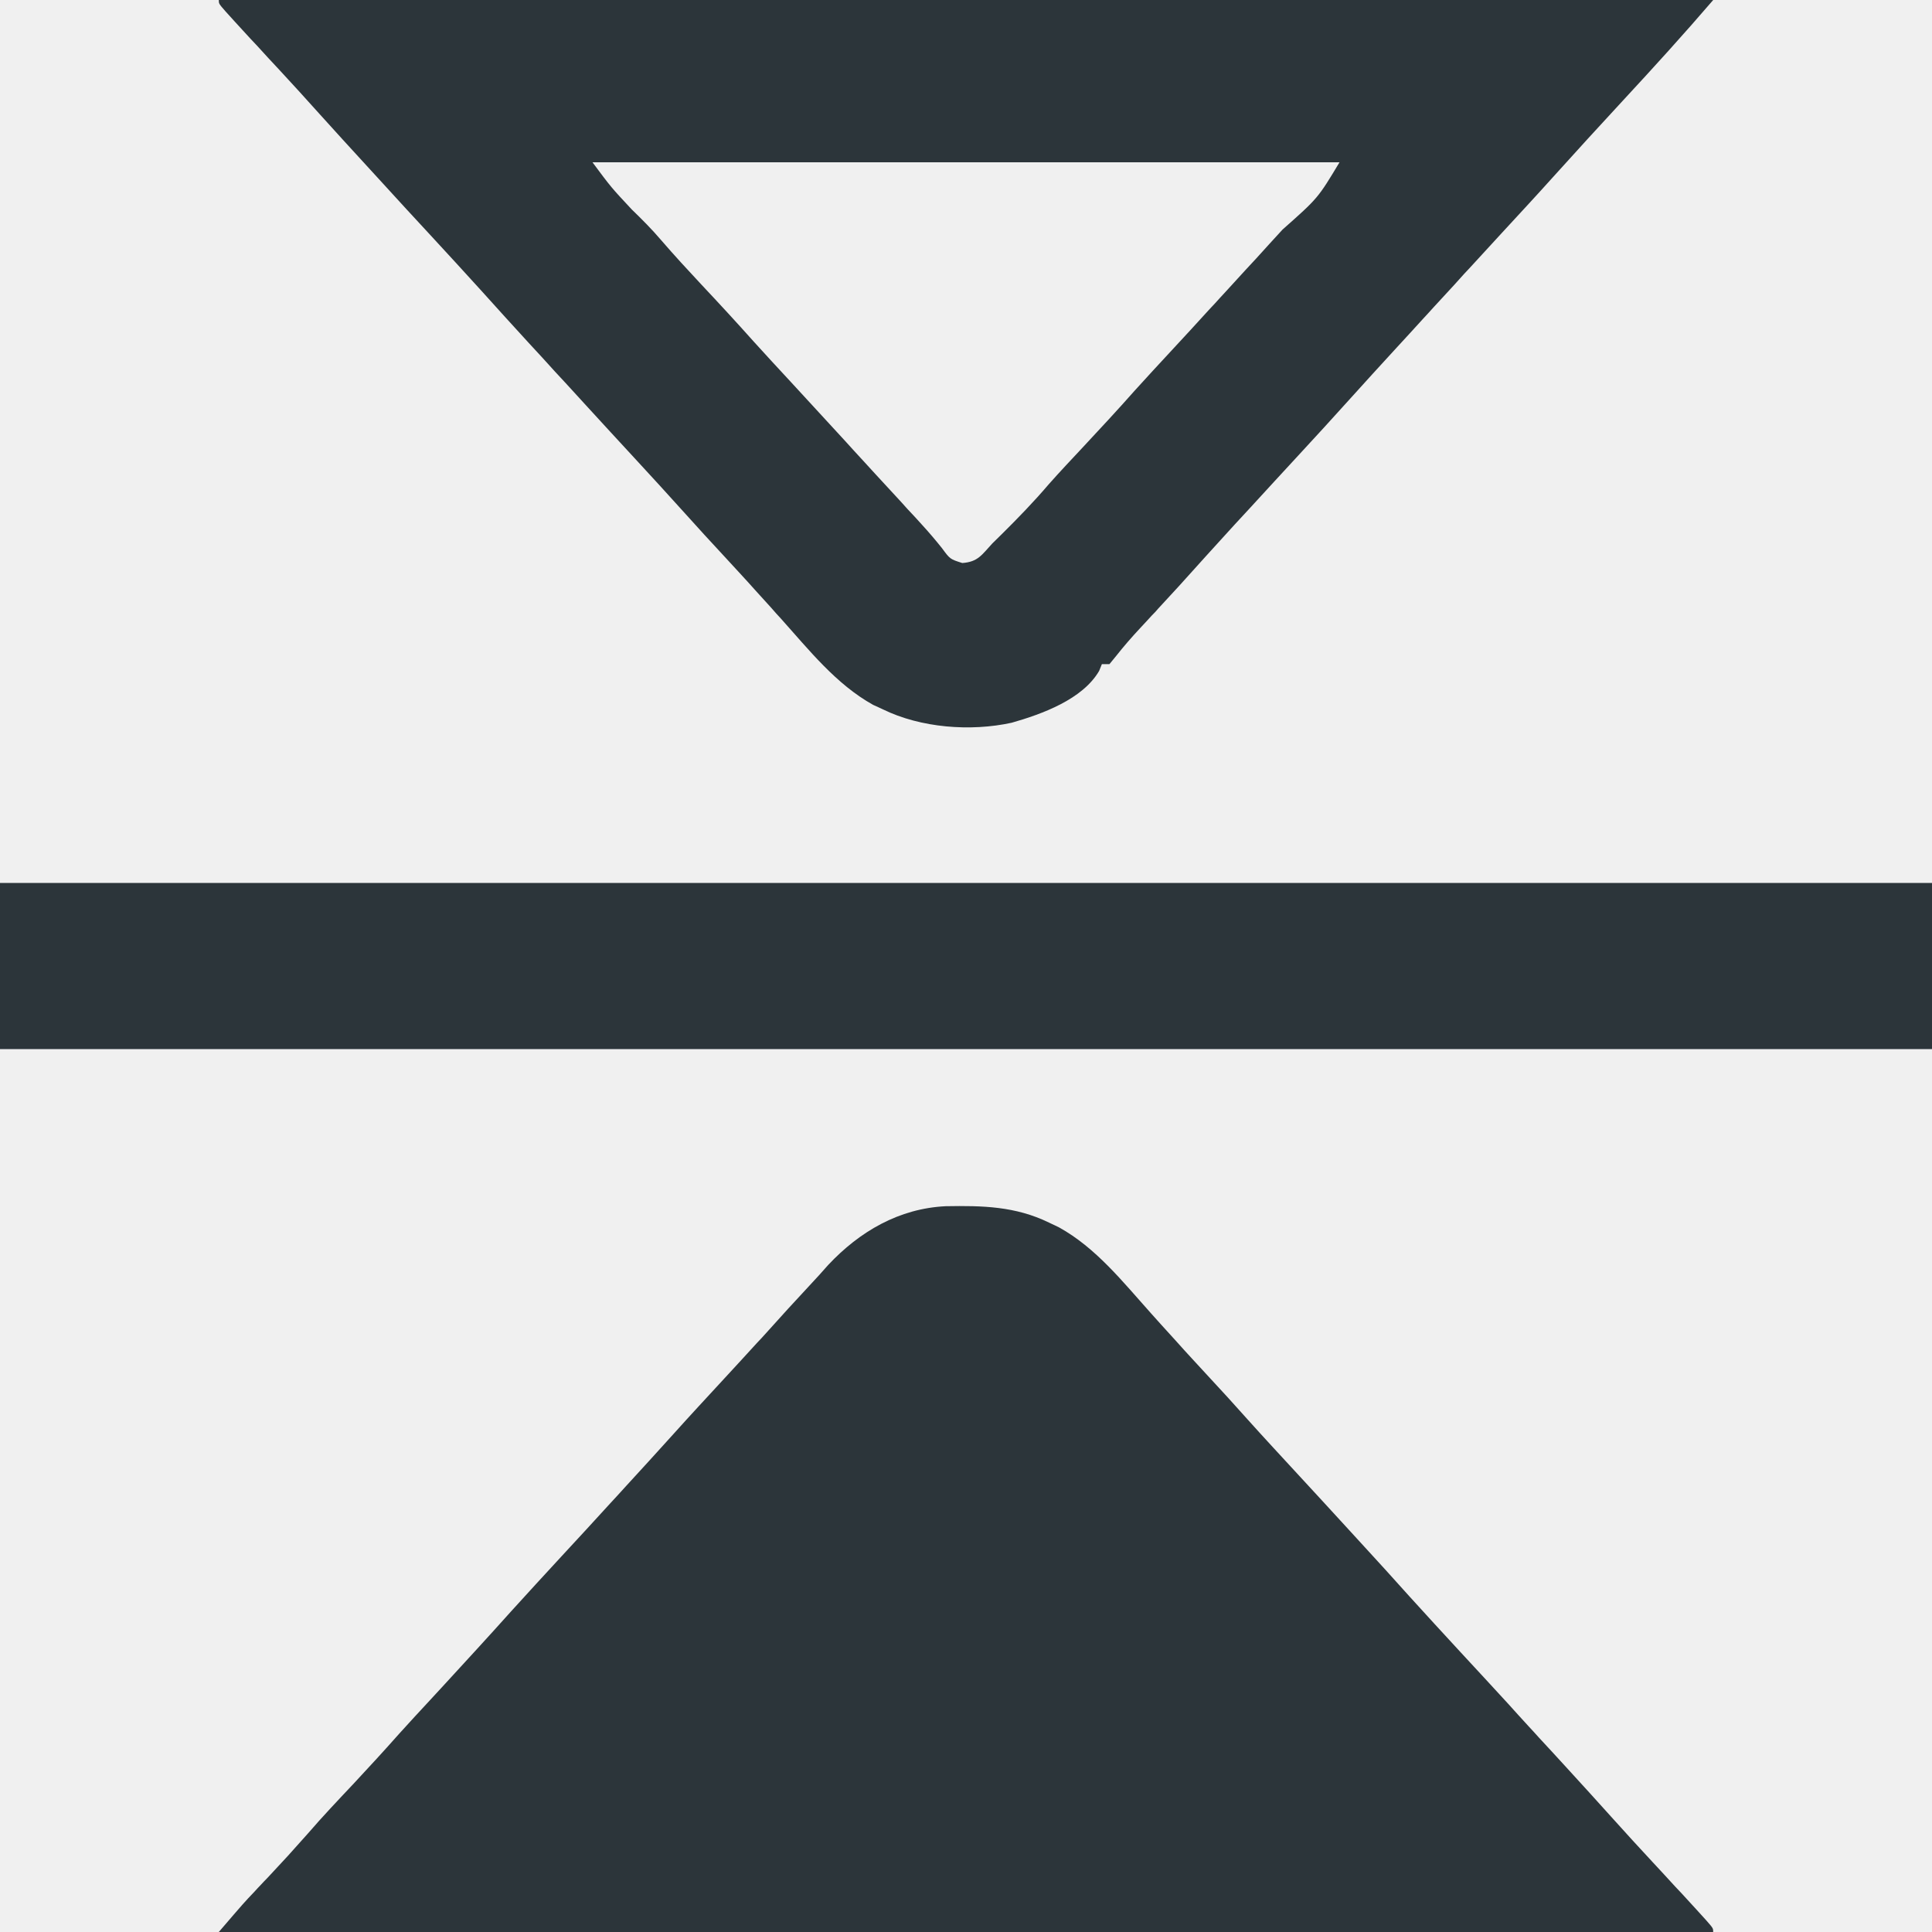
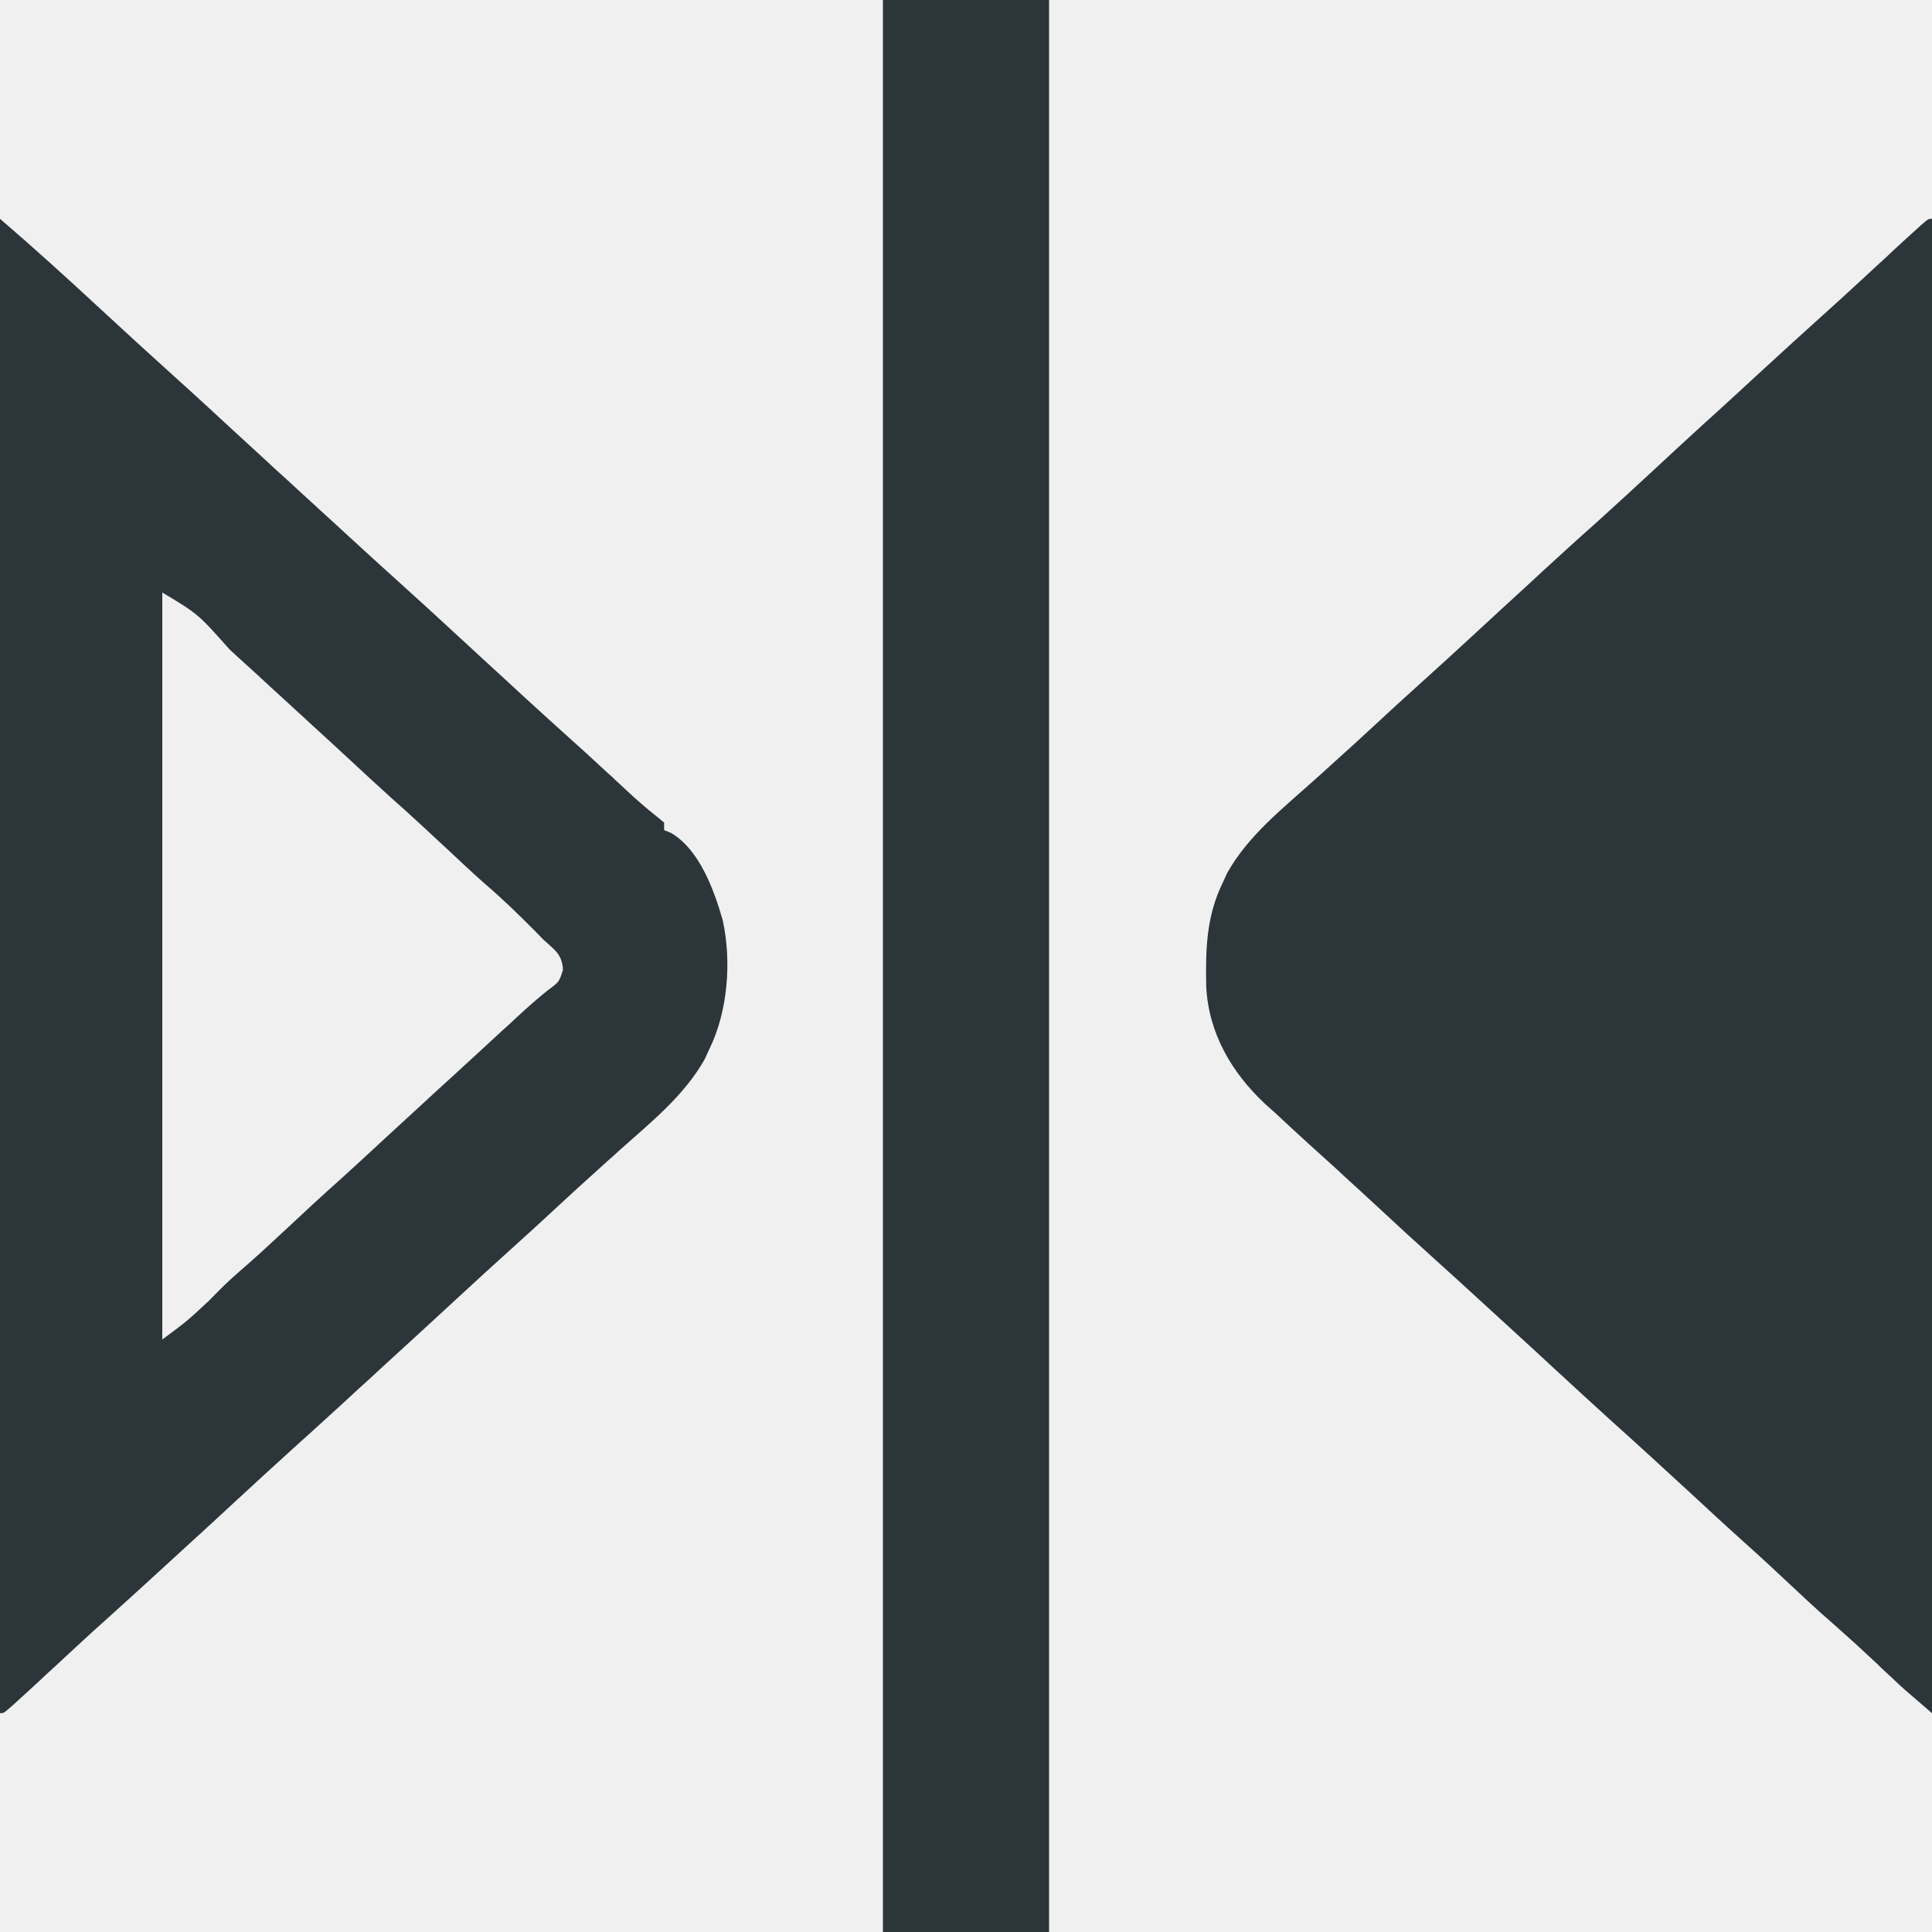
<svg xmlns="http://www.w3.org/2000/svg" width="12" height="12" viewBox="0 0 12 12" fill="none">
-   <g clip-path="url(#clip0_3149_3417)">
-     <path d="M10.641 12C7.578 12 4.515 12 1.359 12C1.517 11.816 1.517 11.816 1.58 11.75C1.593 11.735 1.607 11.721 1.621 11.706C1.635 11.691 1.648 11.677 1.663 11.662C1.788 11.528 1.788 11.528 1.91 11.391C2.003 11.283 2.1 11.181 2.197 11.078C2.292 10.976 2.386 10.874 2.478 10.77C2.541 10.7 2.605 10.631 2.669 10.562C2.681 10.549 2.693 10.536 2.705 10.523C2.717 10.51 2.729 10.497 2.741 10.484C2.886 10.326 3.031 10.169 3.174 10.009C3.279 9.893 3.385 9.778 3.491 9.663C3.591 9.556 3.689 9.448 3.788 9.34C3.821 9.304 3.854 9.269 3.886 9.233C3.985 9.125 4.084 9.017 4.182 8.908C4.287 8.791 4.393 8.677 4.499 8.562C4.566 8.489 4.634 8.416 4.701 8.342C4.711 8.331 4.722 8.319 4.733 8.308C4.786 8.249 4.84 8.19 4.893 8.131C4.957 8.061 5.021 7.992 5.086 7.922C5.115 7.89 5.115 7.89 5.144 7.857C5.339 7.649 5.584 7.506 5.874 7.492C6.102 7.488 6.307 7.492 6.516 7.594C6.536 7.603 6.556 7.613 6.577 7.623C6.807 7.75 6.975 7.963 7.148 8.156C7.179 8.19 7.179 8.19 7.209 8.224C7.242 8.26 7.275 8.297 7.308 8.333C7.371 8.404 7.436 8.473 7.5 8.543C7.583 8.632 7.665 8.722 7.746 8.813C7.85 8.929 7.956 9.043 8.061 9.157C8.161 9.265 8.26 9.373 8.359 9.481C8.391 9.516 8.424 9.552 8.457 9.588C8.556 9.696 8.655 9.804 8.752 9.913C8.857 10.029 8.963 10.144 9.069 10.259C9.169 10.366 9.268 10.475 9.367 10.582C9.409 10.629 9.452 10.676 9.495 10.723C9.517 10.746 9.538 10.77 9.559 10.793C9.614 10.852 9.668 10.911 9.722 10.97C9.821 11.078 9.92 11.187 10.018 11.296C10.099 11.386 10.181 11.476 10.264 11.565C10.312 11.616 10.359 11.668 10.406 11.719C10.418 11.732 10.43 11.744 10.442 11.757C10.475 11.793 10.508 11.829 10.541 11.865C10.57 11.897 10.57 11.897 10.599 11.929C10.641 11.977 10.641 11.977 10.641 12Z" fill="#2C353A" />
-     <path d="M10.641 0C10.458 0.213 10.27 0.42 10.079 0.626C9.934 0.783 9.789 0.941 9.646 1.1C9.541 1.217 9.435 1.331 9.329 1.446C9.262 1.519 9.195 1.592 9.127 1.666C9.117 1.677 9.106 1.689 9.095 1.7C9.074 1.724 9.053 1.747 9.032 1.77C8.989 1.817 8.946 1.863 8.903 1.91C8.882 1.934 8.86 1.957 8.839 1.98C8.785 2.04 8.73 2.099 8.676 2.158C8.577 2.266 8.478 2.374 8.38 2.483C8.276 2.599 8.17 2.714 8.064 2.829C7.964 2.937 7.865 3.045 7.766 3.153C7.734 3.188 7.701 3.224 7.668 3.259C7.552 3.386 7.437 3.513 7.322 3.641C7.279 3.688 7.236 3.735 7.193 3.781C7.175 3.802 7.175 3.802 7.155 3.822C7.131 3.849 7.106 3.875 7.082 3.901C7.029 3.958 6.98 4.014 6.932 4.075C6.918 4.092 6.905 4.108 6.891 4.125C6.875 4.125 6.86 4.125 6.844 4.125C6.838 4.139 6.833 4.153 6.827 4.167C6.724 4.344 6.473 4.435 6.284 4.489C6.028 4.545 5.719 4.521 5.484 4.406C5.464 4.397 5.444 4.387 5.423 4.378C5.193 4.25 5.025 4.037 4.852 3.844C4.831 3.822 4.811 3.799 4.791 3.776C4.758 3.74 4.725 3.704 4.692 3.667C4.629 3.596 4.564 3.527 4.5 3.457C4.417 3.368 4.335 3.278 4.254 3.188C4.15 3.072 4.044 2.957 3.939 2.843C3.839 2.735 3.74 2.627 3.641 2.519C3.598 2.472 3.556 2.426 3.513 2.379C3.491 2.356 3.47 2.332 3.448 2.309C3.394 2.249 3.34 2.19 3.285 2.131C3.186 2.023 3.088 1.915 2.99 1.806C2.885 1.69 2.779 1.575 2.673 1.46C2.573 1.353 2.475 1.245 2.376 1.137C2.343 1.101 2.31 1.065 2.278 1.03C2.179 0.922 2.08 0.814 1.982 0.705C1.901 0.614 1.818 0.524 1.736 0.435C1.688 0.384 1.641 0.333 1.594 0.281C1.582 0.269 1.57 0.256 1.558 0.243C1.525 0.207 1.492 0.171 1.459 0.135C1.44 0.114 1.421 0.093 1.401 0.071C1.359 0.023 1.359 0.023 1.359 0C4.422 0 7.485 0 10.641 0ZM8.32 1.008C6.789 1.008 5.258 1.008 3.68 1.008C3.796 1.164 3.796 1.164 3.924 1.301C3.987 1.362 4.049 1.424 4.106 1.491C4.187 1.585 4.271 1.676 4.356 1.767C4.466 1.884 4.574 2.001 4.681 2.121C4.756 2.204 4.832 2.286 4.908 2.368C5.02 2.489 5.131 2.61 5.242 2.731C5.284 2.778 5.327 2.824 5.37 2.871C5.391 2.894 5.413 2.918 5.434 2.941C5.49 3.002 5.545 3.062 5.601 3.122C5.612 3.135 5.624 3.147 5.635 3.16C5.667 3.194 5.699 3.228 5.73 3.263C5.772 3.309 5.812 3.356 5.851 3.405C5.901 3.473 5.901 3.473 5.977 3.497C6.075 3.49 6.098 3.446 6.164 3.375C6.183 3.356 6.202 3.338 6.221 3.319C6.322 3.219 6.421 3.117 6.513 3.009C6.582 2.931 6.653 2.856 6.724 2.78C6.833 2.663 6.942 2.546 7.048 2.426C7.123 2.343 7.199 2.261 7.275 2.179C7.355 2.093 7.434 2.007 7.513 1.92C7.524 1.909 7.534 1.897 7.545 1.886C7.566 1.862 7.588 1.839 7.609 1.816C7.652 1.769 7.694 1.723 7.737 1.676C7.759 1.652 7.78 1.629 7.802 1.606C7.856 1.546 7.911 1.486 7.966 1.426C8.186 1.231 8.186 1.231 8.32 1.008Z" fill="#2C353A" />
-     <path d="M12 5.484C12 5.825 12 6.165 12 6.516C8.04 6.516 4.08 6.516 0 6.516C0 6.175 0 5.835 0 5.484C3.96 5.484 7.92 5.484 12 5.484Z" fill="#2C353A" />
+   <g clip-path="url(#clip0_3149_3408)">
+     <path d="M12 1.359C12 4.422 12 7.485 12 10.641C11.816 10.483 11.816 10.483 11.75 10.42C11.735 10.407 11.721 10.393 11.706 10.379C11.691 10.366 11.677 10.352 11.662 10.337C11.528 10.212 11.528 10.212 11.391 10.09C11.283 9.997 11.181 9.9 11.077 9.803C10.976 9.708 10.873 9.614 10.77 9.522C10.7 9.459 10.631 9.395 10.562 9.331C10.549 9.319 10.536 9.307 10.523 9.295C10.51 9.283 10.497 9.271 10.484 9.259C10.326 9.114 10.169 8.969 10.009 8.826C9.893 8.721 9.778 8.615 9.663 8.509C9.556 8.409 9.448 8.311 9.34 8.212C9.304 8.179 9.268 8.146 9.233 8.114C9.125 8.015 9.017 7.916 8.908 7.818C8.791 7.713 8.676 7.607 8.562 7.501C8.489 7.434 8.416 7.366 8.342 7.299C8.331 7.289 8.319 7.278 8.308 7.267C8.249 7.214 8.19 7.16 8.131 7.107C8.061 7.043 7.991 6.979 7.922 6.914C7.89 6.885 7.89 6.885 7.857 6.856C7.649 6.661 7.506 6.416 7.492 6.126C7.488 5.898 7.492 5.693 7.594 5.484C7.603 5.464 7.613 5.444 7.622 5.423C7.75 5.193 7.963 5.025 8.156 4.852C8.19 4.821 8.19 4.821 8.224 4.791C8.26 4.758 8.296 4.725 8.333 4.692C8.404 4.629 8.473 4.564 8.543 4.5C8.632 4.417 8.722 4.335 8.812 4.254C8.928 4.15 9.043 4.044 9.157 3.939C9.265 3.839 9.373 3.74 9.481 3.641C9.516 3.609 9.552 3.576 9.587 3.543C9.695 3.444 9.803 3.345 9.913 3.248C10.029 3.143 10.144 3.037 10.259 2.931C10.366 2.831 10.474 2.732 10.582 2.633C10.629 2.591 10.676 2.548 10.723 2.505C10.746 2.483 10.77 2.462 10.793 2.441C10.852 2.386 10.911 2.332 10.97 2.278C11.078 2.179 11.186 2.08 11.295 1.982C11.386 1.901 11.476 1.818 11.565 1.736C11.616 1.688 11.668 1.641 11.719 1.594C11.731 1.582 11.744 1.57 11.757 1.558C11.793 1.525 11.829 1.492 11.865 1.459C11.897 1.43 11.897 1.43 11.929 1.401C11.977 1.359 11.977 1.359 12 1.359Z" fill="#2C353A" />
+     <path d="M0 1.359C0.213 1.542 0.42 1.73 0.626 1.921C0.783 2.066 0.941 2.211 1.1 2.354C1.217 2.459 1.331 2.565 1.446 2.671C1.519 2.738 1.592 2.805 1.666 2.873C1.677 2.883 1.689 2.894 1.7 2.905C1.724 2.926 1.747 2.947 1.77 2.968C1.817 3.011 1.863 3.054 1.91 3.097C1.934 3.118 1.957 3.14 1.98 3.161C2.04 3.215 2.099 3.27 2.158 3.324C2.266 3.423 2.374 3.522 2.483 3.62C2.599 3.724 2.714 3.83 2.829 3.936C2.937 4.036 3.045 4.135 3.153 4.234C3.188 4.266 3.224 4.299 3.259 4.332C3.386 4.448 3.513 4.563 3.641 4.678C3.688 4.721 3.735 4.764 3.781 4.807C3.802 4.825 3.802 4.825 3.822 4.845C3.849 4.869 3.875 4.894 3.901 4.918C3.958 4.971 4.014 5.02 4.075 5.068C4.092 5.082 4.108 5.095 4.125 5.109C4.125 5.125 4.125 5.14 4.125 5.156C4.139 5.162 4.153 5.167 4.167 5.173C4.344 5.276 4.435 5.527 4.489 5.716C4.545 5.972 4.521 6.281 4.406 6.516C4.397 6.536 4.387 6.556 4.378 6.577C4.25 6.807 4.037 6.975 3.844 7.148C3.822 7.169 3.799 7.189 3.776 7.209C3.74 7.242 3.704 7.275 3.667 7.308C3.596 7.371 3.527 7.436 3.457 7.5C3.368 7.583 3.278 7.665 3.188 7.746C3.072 7.85 2.957 7.956 2.843 8.061C2.735 8.161 2.627 8.26 2.519 8.359C2.472 8.402 2.426 8.444 2.379 8.487C2.356 8.509 2.332 8.53 2.309 8.552C2.249 8.606 2.19 8.66 2.131 8.715C2.023 8.814 1.915 8.912 1.806 9.01C1.69 9.115 1.575 9.221 1.46 9.327C1.353 9.427 1.245 9.525 1.137 9.624C1.101 9.657 1.065 9.69 1.03 9.722C0.922 9.821 0.814 9.92 0.705 10.018C0.614 10.099 0.524 10.181 0.435 10.264C0.384 10.312 0.333 10.359 0.281 10.406C0.269 10.418 0.256 10.43 0.243 10.442C0.207 10.475 0.171 10.508 0.135 10.541C0.114 10.56 0.093 10.579 0.071 10.599C0.023 10.641 0.023 10.641 0 10.641C0 7.578 0 4.515 0 1.359ZM1.008 3.68C1.008 5.211 1.008 6.742 1.008 8.32C1.164 8.204 1.164 8.204 1.301 8.076C1.362 8.013 1.424 7.951 1.491 7.894C1.585 7.813 1.676 7.729 1.767 7.644C1.884 7.534 2.001 7.426 2.121 7.319C2.204 7.244 2.286 7.168 2.368 7.092C2.489 6.98 2.61 6.869 2.731 6.758C2.778 6.716 2.824 6.673 2.871 6.63C2.894 6.609 2.918 6.587 2.941 6.566C3.002 6.51 3.062 6.455 3.122 6.399C3.135 6.388 3.147 6.376 3.16 6.365C3.194 6.333 3.228 6.301 3.263 6.27C3.309 6.228 3.356 6.188 3.405 6.149C3.473 6.099 3.473 6.099 3.497 6.023C3.49 5.925 3.446 5.902 3.375 5.836C3.356 5.817 3.338 5.798 3.319 5.779C3.219 5.678 3.117 5.579 3.009 5.487C2.931 5.418 2.856 5.347 2.78 5.276C2.663 5.167 2.546 5.058 2.426 4.952C2.343 4.877 2.261 4.801 2.179 4.725C2.093 4.645 2.007 4.566 1.92 4.487C1.909 4.476 1.897 4.466 1.886 4.455C1.862 4.434 1.839 4.412 1.816 4.391C1.769 4.348 1.723 4.306 1.676 4.263C1.652 4.241 1.629 4.22 1.606 4.198C1.546 4.144 1.486 4.089 1.426 4.034C1.231 3.814 1.231 3.814 1.008 3.68Z" fill="#2C353A" />
+     <path d="M5.484 0C5.825 0 6.165 0 6.516 0C6.516 3.96 6.516 7.92 6.516 12C6.175 12 5.835 12 5.484 12C5.484 8.04 5.484 4.08 5.484 0Z" fill="#2C353A" />
  </g>
  <defs>
-     <clipPath id="clip0_3149_3417">
-       <rect width="12" height="12" fill="white" transform="matrix(0 1 -1 0 12 0)" />
+     <clipPath id="clip0_3149_3408">
+       <rect width="12" height="12" fill="white" />
    </clipPath>
  </defs>
</svg>
